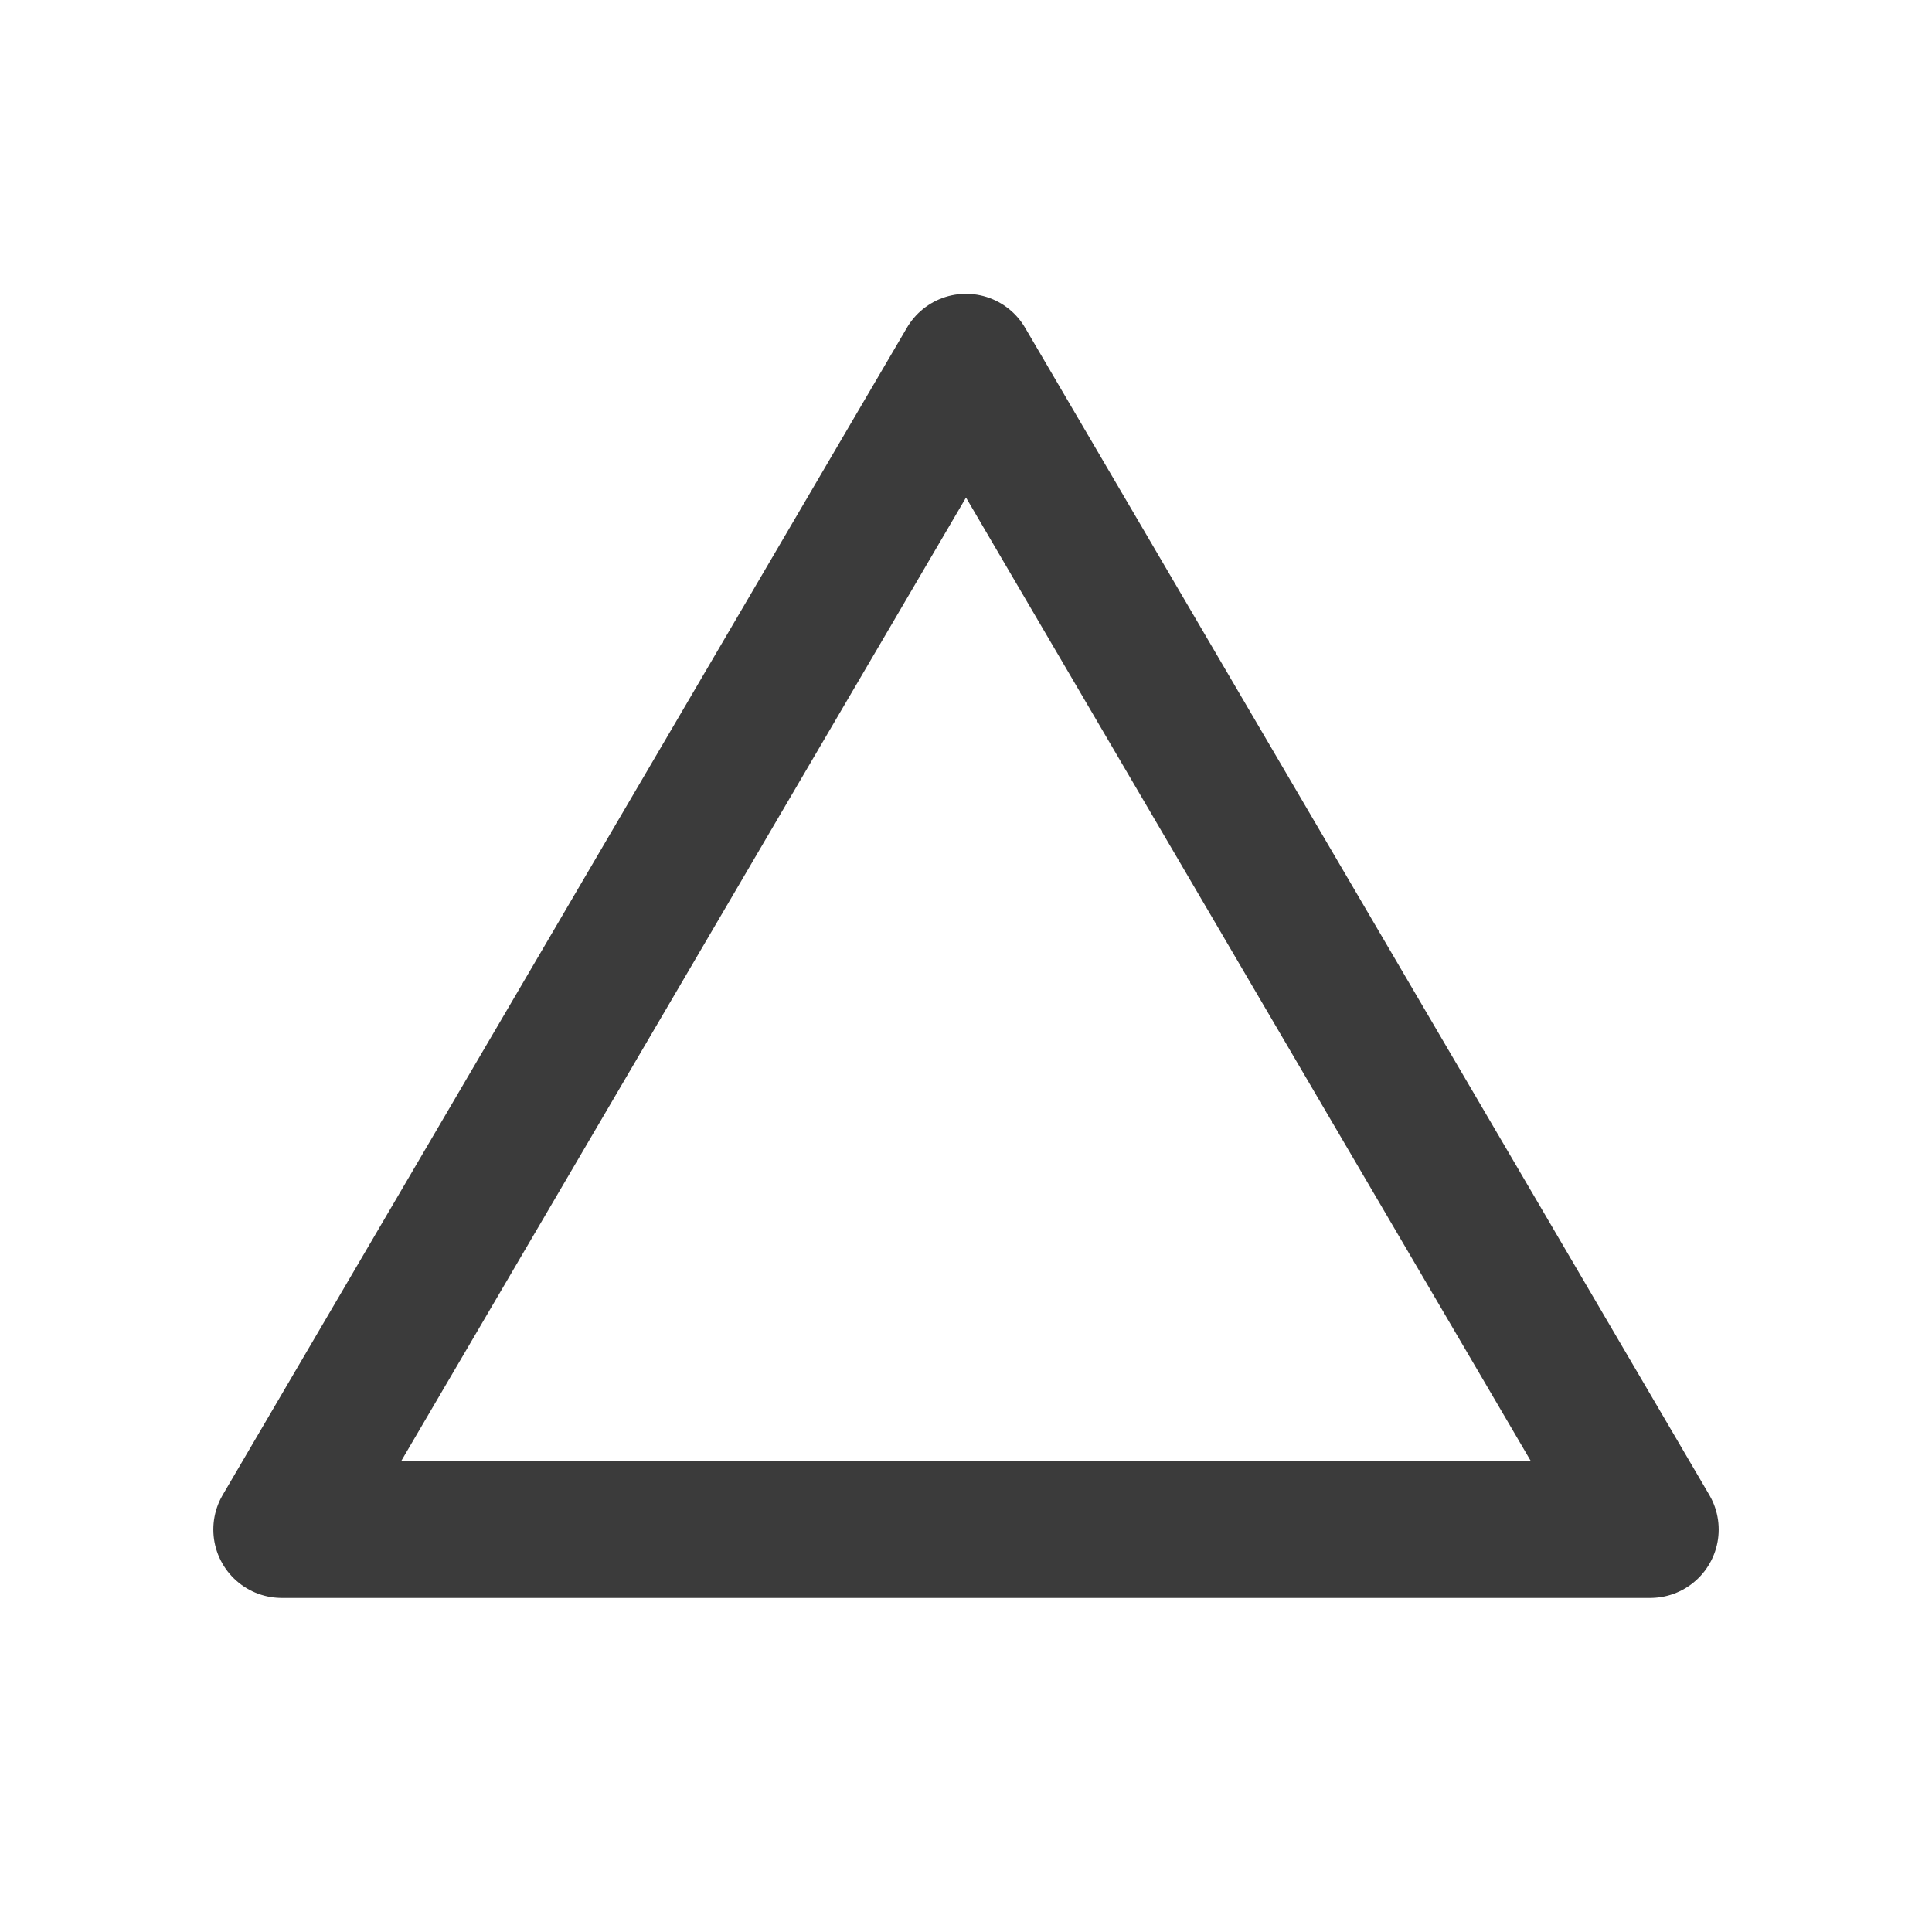
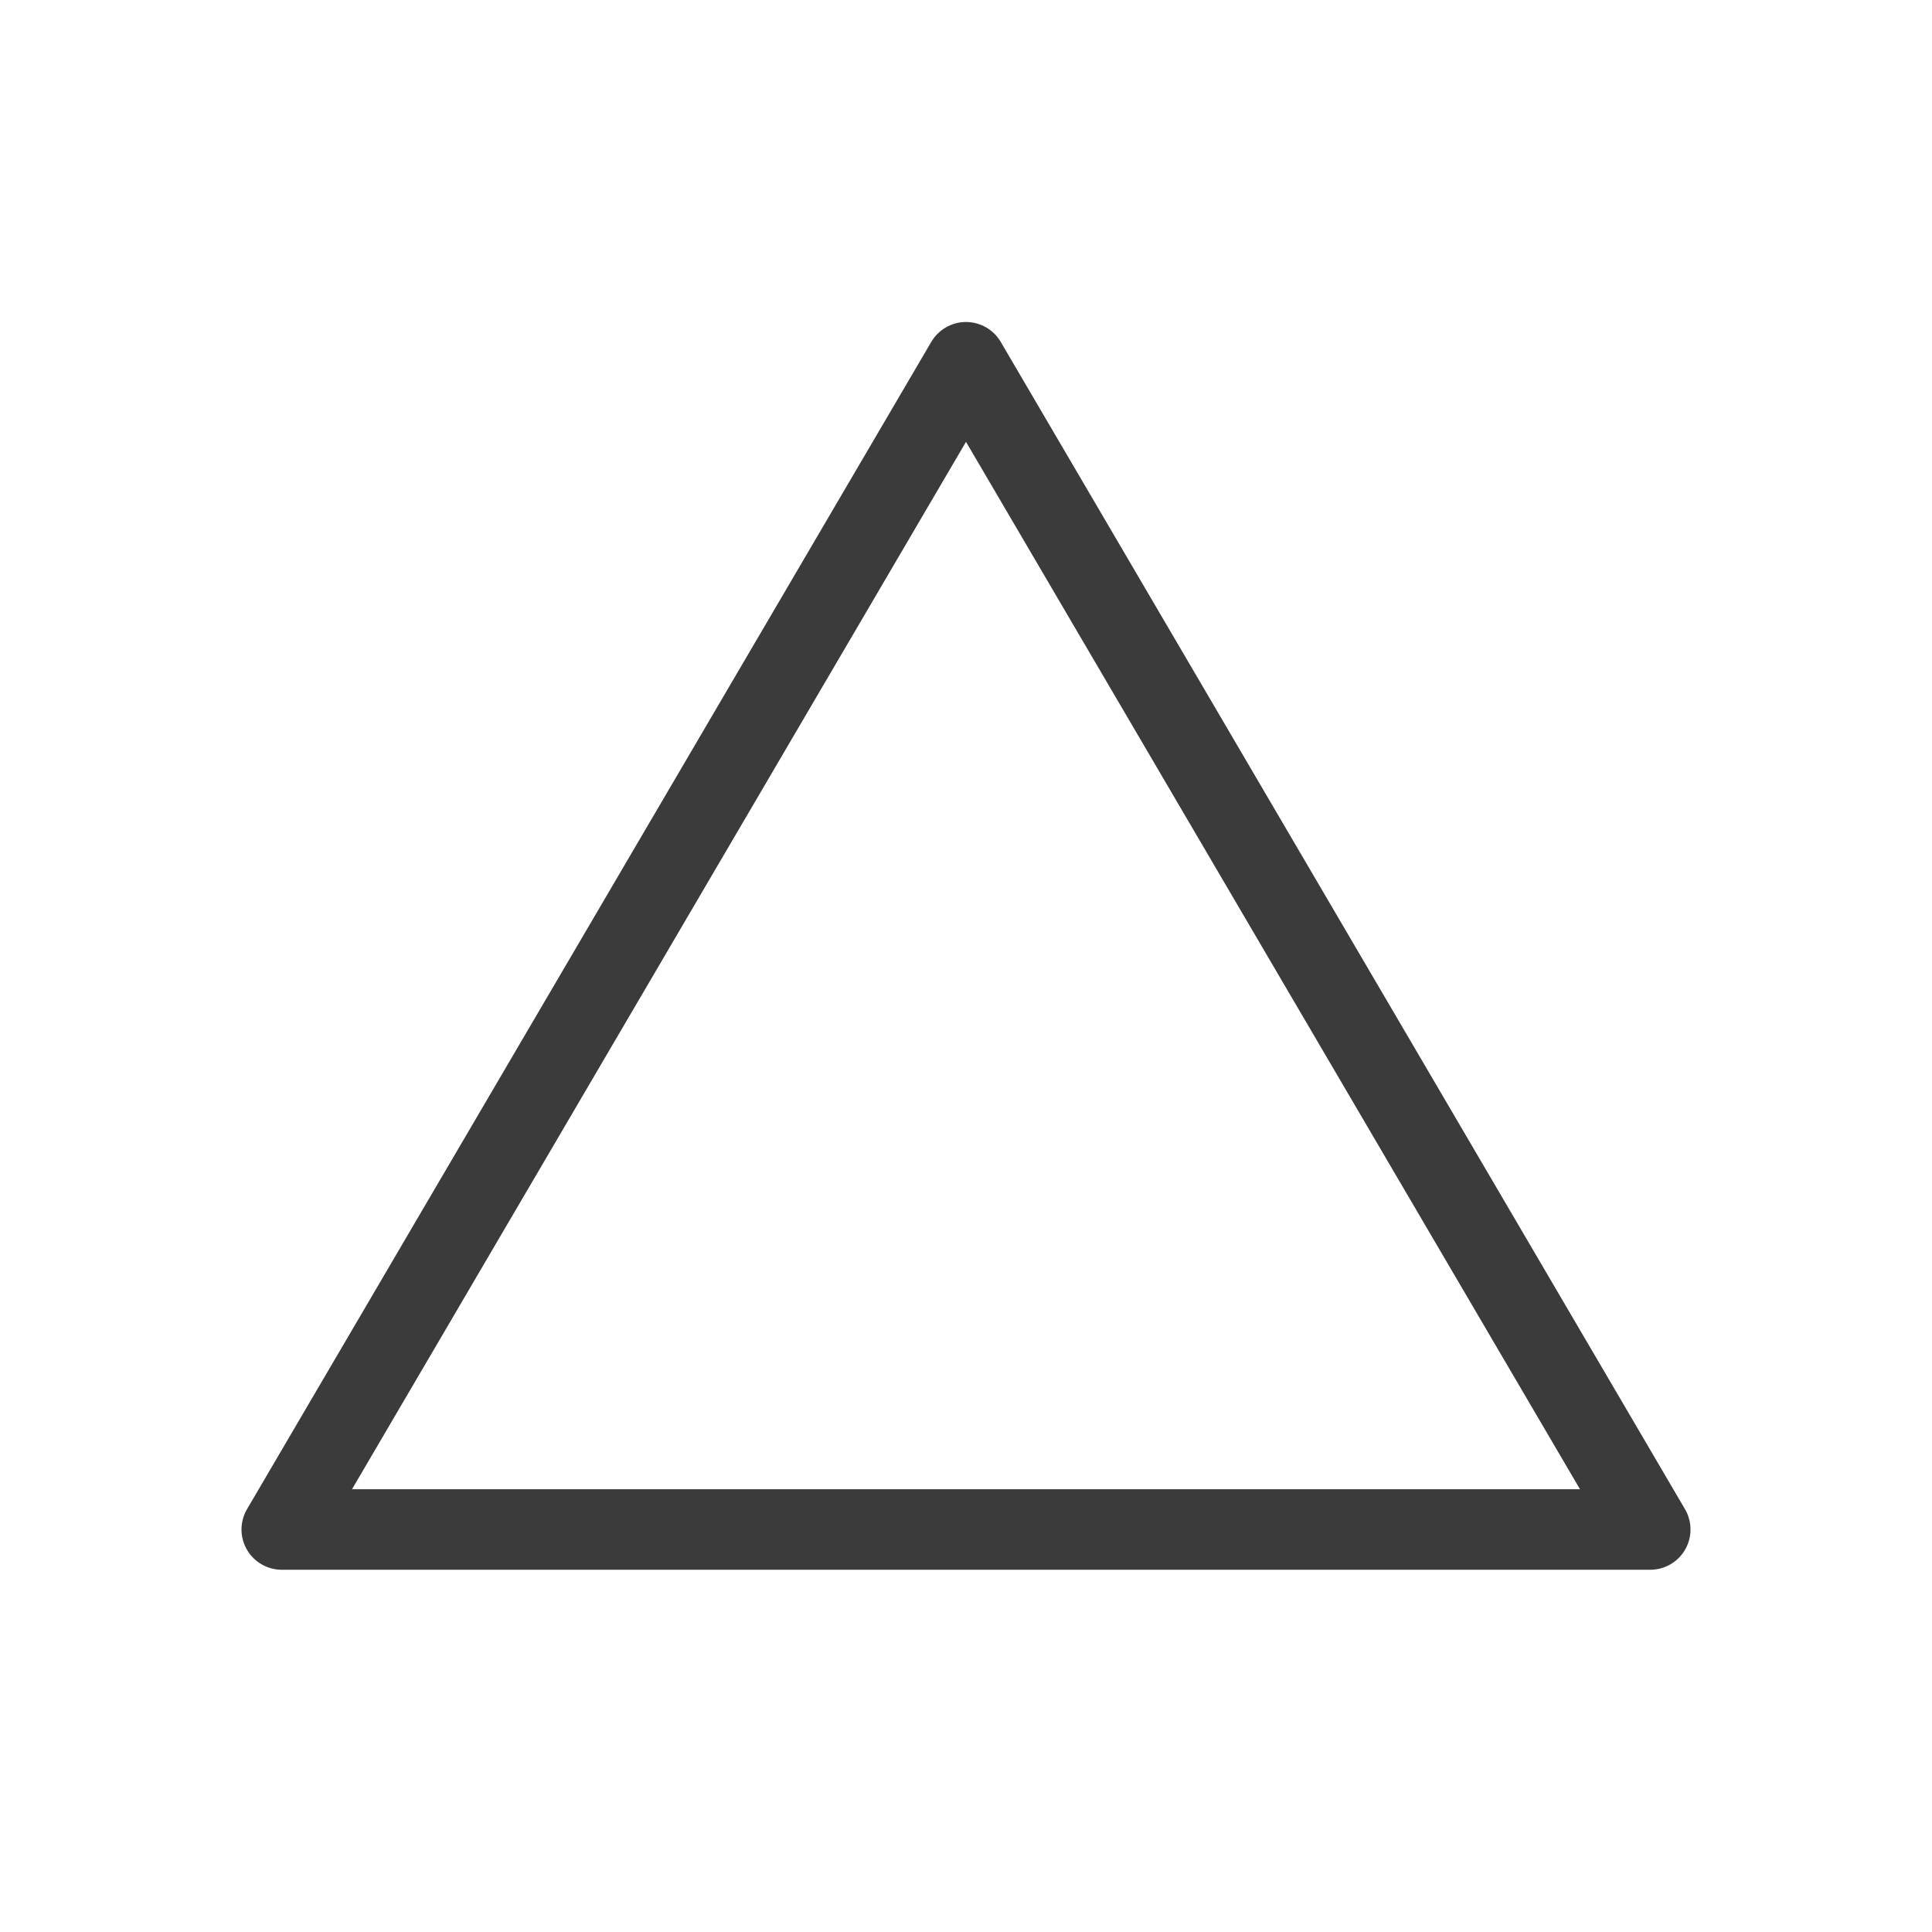
<svg xmlns="http://www.w3.org/2000/svg" width="24" height="24" viewBox="0 0 24 24">
-   <g fill="none" stroke="#3b3b3b" stroke-width="1.7" stroke-linecap="round" stroke-linejoin="round">
+   <g fill="none" stroke="#3b3b3b" stroke-width="1.00" stroke-linecap="round" stroke-linejoin="round">
    <path d="M12 4.5 L20.5 19 H3.5 Z" />
  </g>
</svg>
